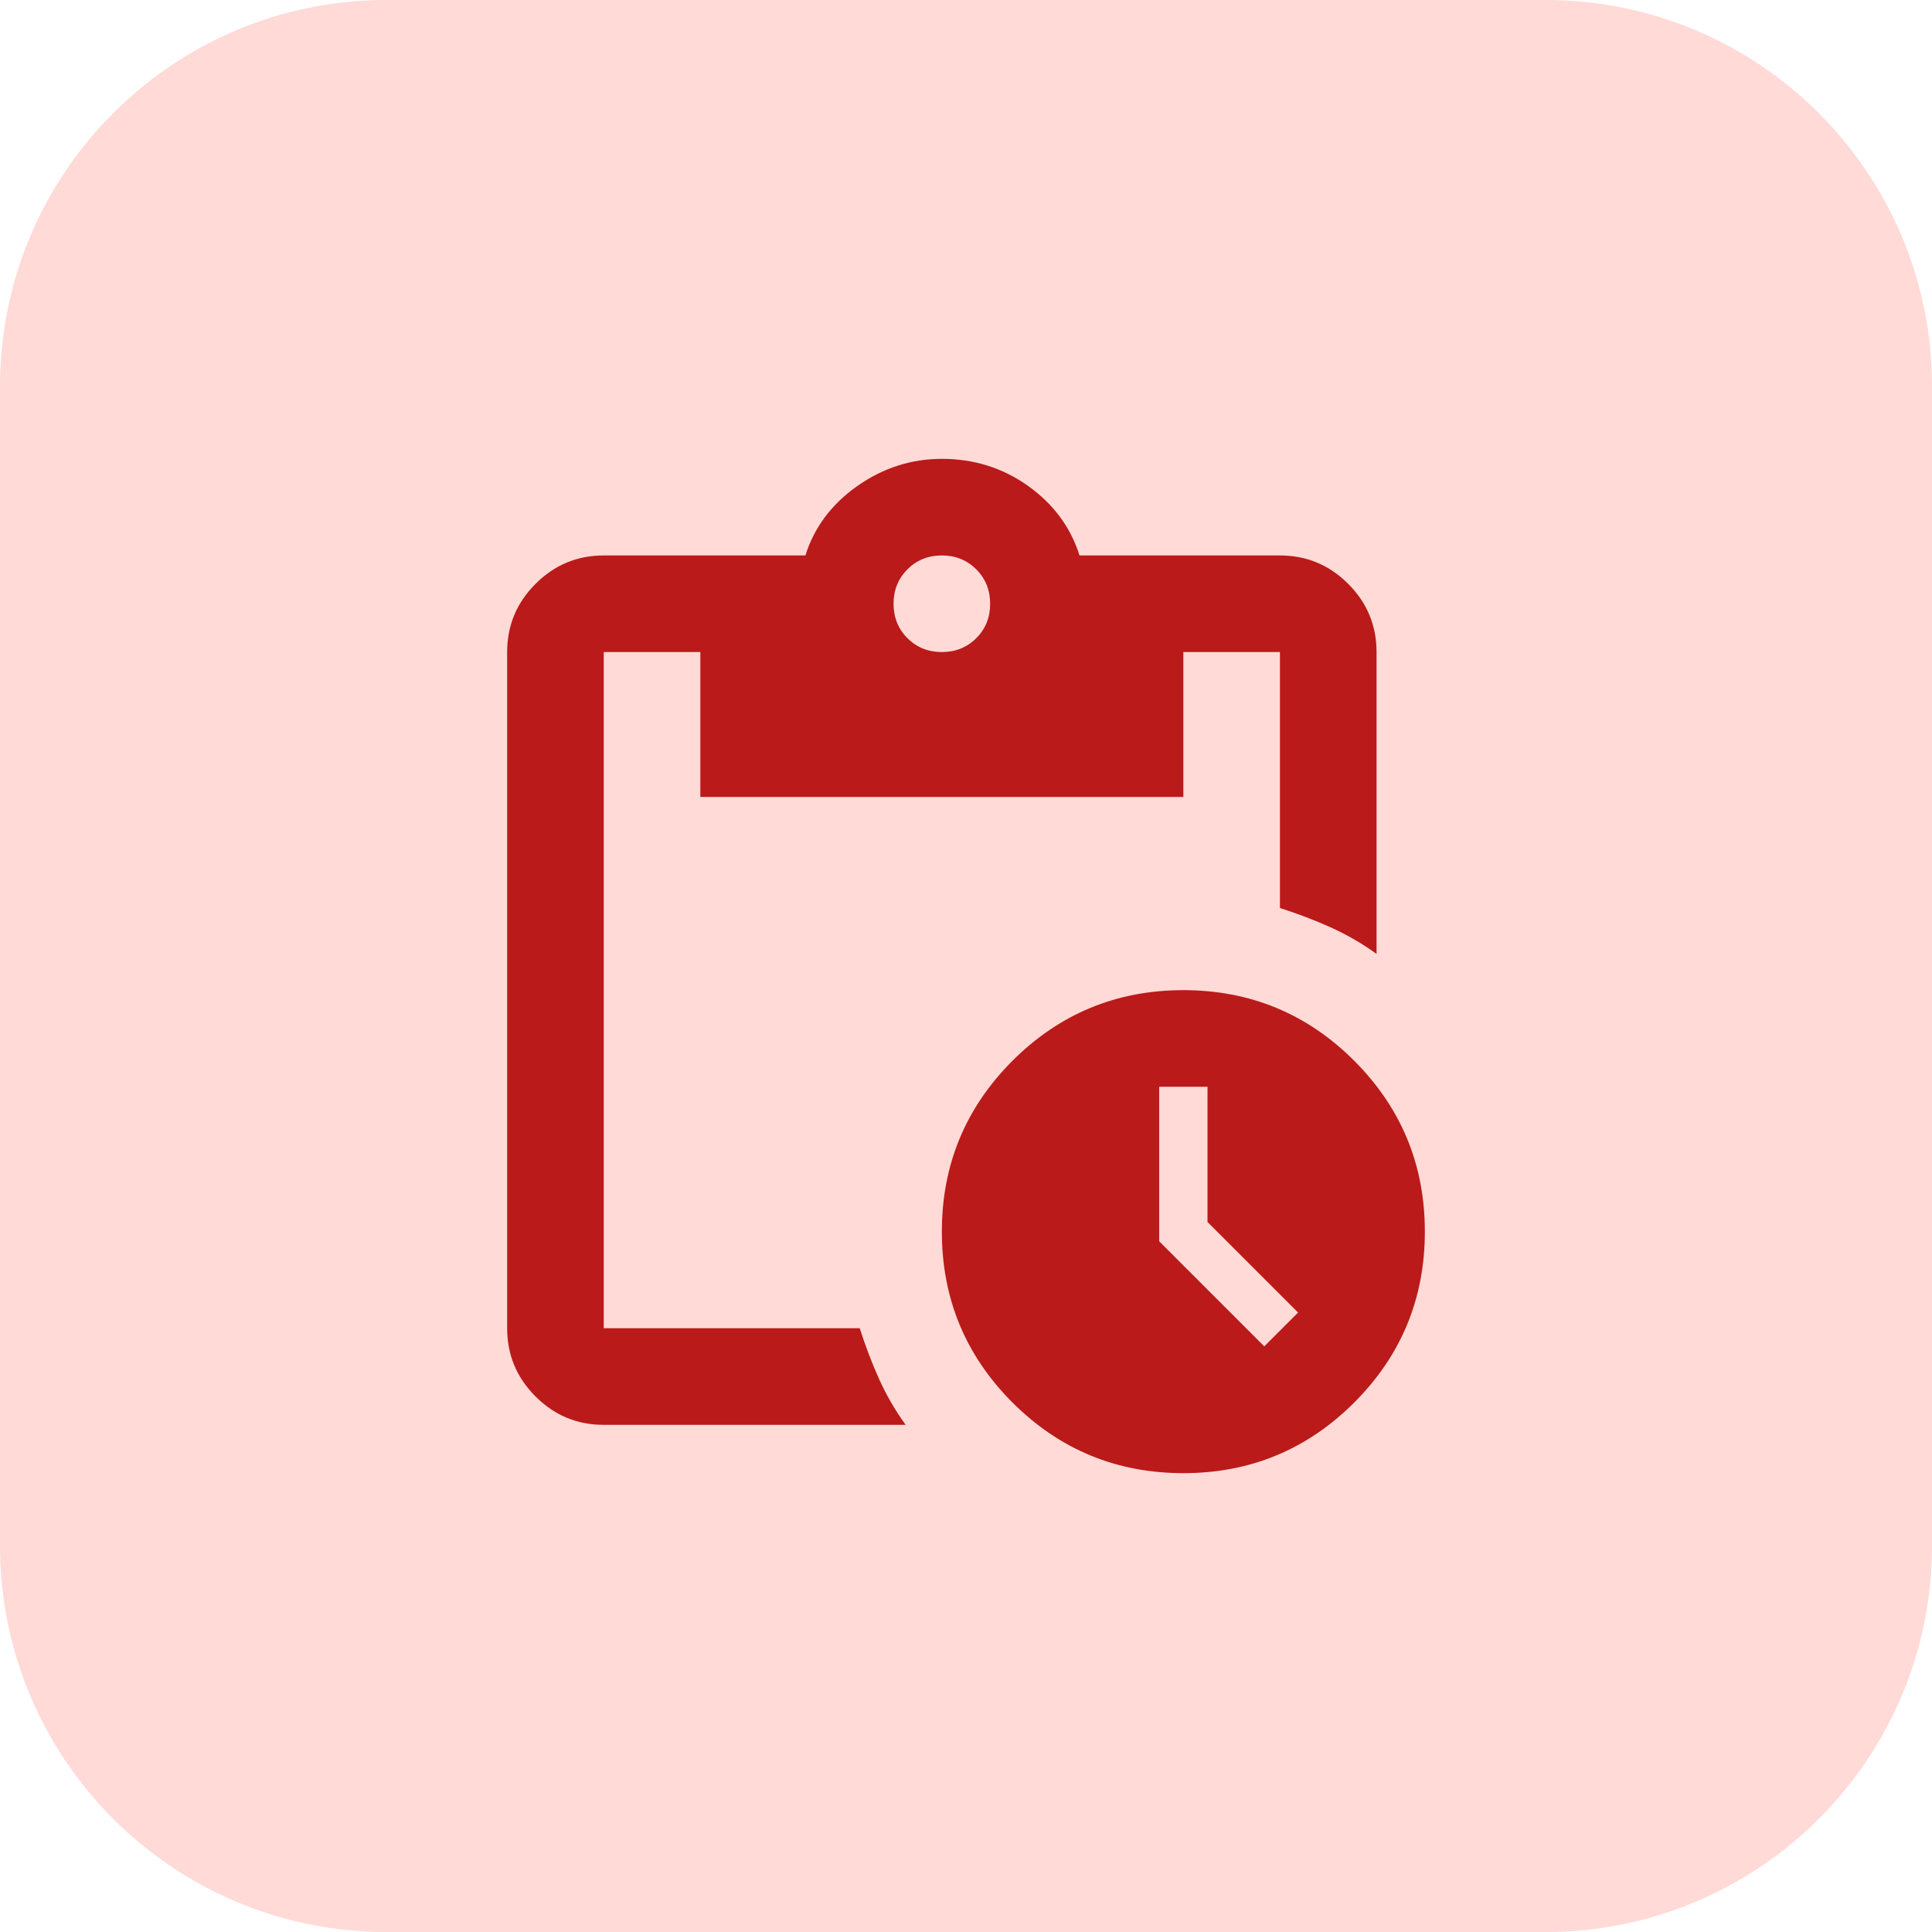
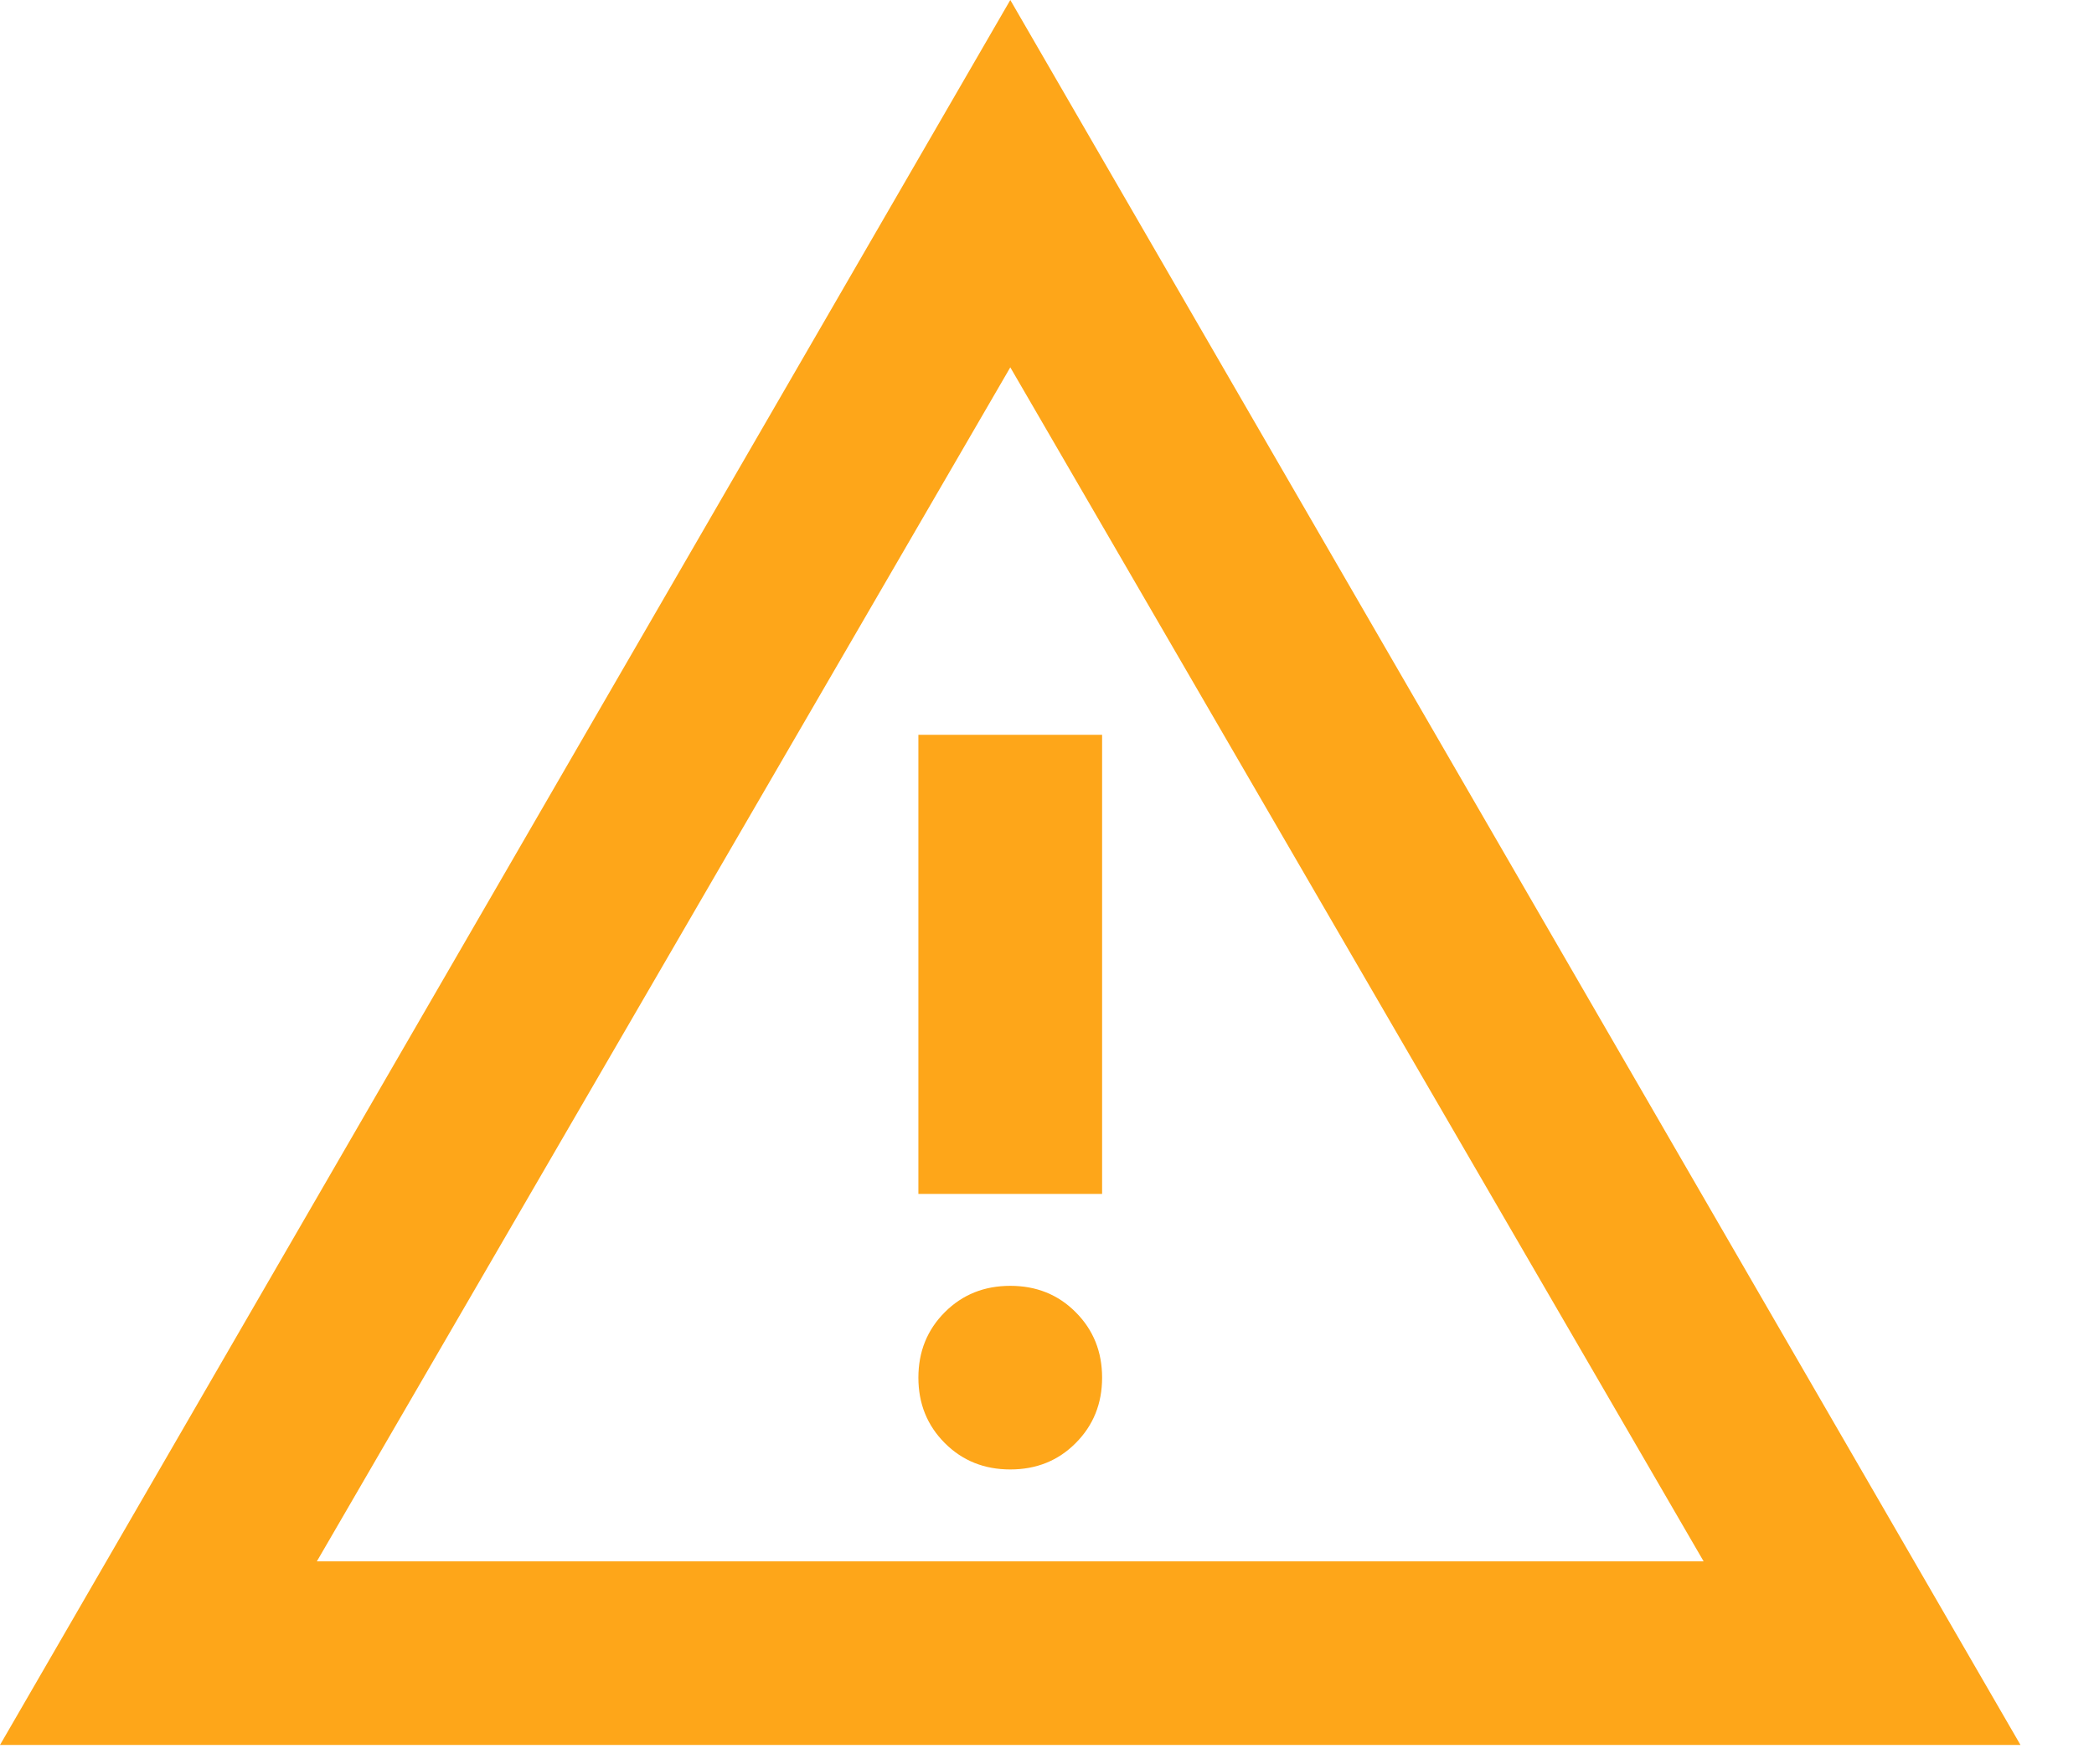
- <svg xmlns="http://www.w3.org/2000/svg" width="40" height="40" viewBox="0 0 40 40" fill="none">
-   <rect width="40" height="40" rx="8" fill="#FFDAD6" />
-   <path d="M24.5 30.5C23.117 30.5 21.938 30.012 20.962 29.038C19.988 28.062 19.5 26.883 19.5 25.5C19.5 24.117 19.988 22.938 20.962 21.962C21.938 20.988 23.117 20.5 24.5 20.5C25.883 20.5 27.062 20.988 28.038 21.962C29.012 22.938 29.5 24.117 29.5 25.5C29.5 26.883 29.012 28.062 28.038 29.038C27.062 30.012 25.883 30.5 24.5 30.5ZM26.175 27.875L26.875 27.175L25 25.3V22.5H24V25.7L26.175 27.875ZM12.5 29.5C11.95 29.5 11.479 29.304 11.088 28.913C10.696 28.521 10.5 28.05 10.5 27.5V13.5C10.5 12.95 10.696 12.479 11.088 12.088C11.479 11.696 11.95 11.5 12.5 11.5H16.675C16.858 10.917 17.217 10.438 17.75 10.062C18.283 9.688 18.867 9.5 19.5 9.5C20.167 9.5 20.762 9.688 21.288 10.062C21.812 10.438 22.167 10.917 22.35 11.5H26.5C27.05 11.5 27.521 11.696 27.913 12.088C28.304 12.479 28.5 12.95 28.5 13.5V19.75C28.2 19.533 27.883 19.35 27.55 19.2C27.217 19.05 26.867 18.917 26.5 18.8V13.5H24.5V16.5H14.5V13.5H12.5V27.5H17.8C17.917 27.867 18.05 28.217 18.2 28.55C18.35 28.883 18.533 29.2 18.75 29.5H12.5ZM19.5 13.5C19.783 13.5 20.021 13.404 20.212 13.213C20.404 13.021 20.5 12.783 20.5 12.5C20.5 12.217 20.404 11.979 20.212 11.787C20.021 11.596 19.783 11.5 19.5 11.5C19.217 11.5 18.979 11.596 18.788 11.787C18.596 11.979 18.5 12.217 18.5 12.5C18.5 12.783 18.596 13.021 18.788 13.213C18.979 13.404 19.217 13.5 19.5 13.5Z" fill="#BA1A1A" />
+ <svg xmlns="http://www.w3.org/2000/svg" width="19" height="16" viewBox="0 0 19 16" fill="none">
+   <path d="M0 15.833L9.167 0L18.333 15.833H0ZM2.875 14.167H15.458L9.167 3.333L2.875 14.167ZM9.167 13.333C9.403 13.333 9.601 13.254 9.76 13.094C9.92 12.934 10 12.736 10 12.5C10 12.264 9.92 12.066 9.76 11.906C9.601 11.746 9.403 11.667 9.167 11.667C8.931 11.667 8.733 11.746 8.573 11.906C8.413 12.066 8.333 12.264 8.333 12.5C8.333 12.736 8.413 12.934 8.573 13.094C8.733 13.254 8.931 13.333 9.167 13.333ZM8.333 10.833H10V6.667H8.333V10.833Z" fill="#FEA619" />
</svg>
